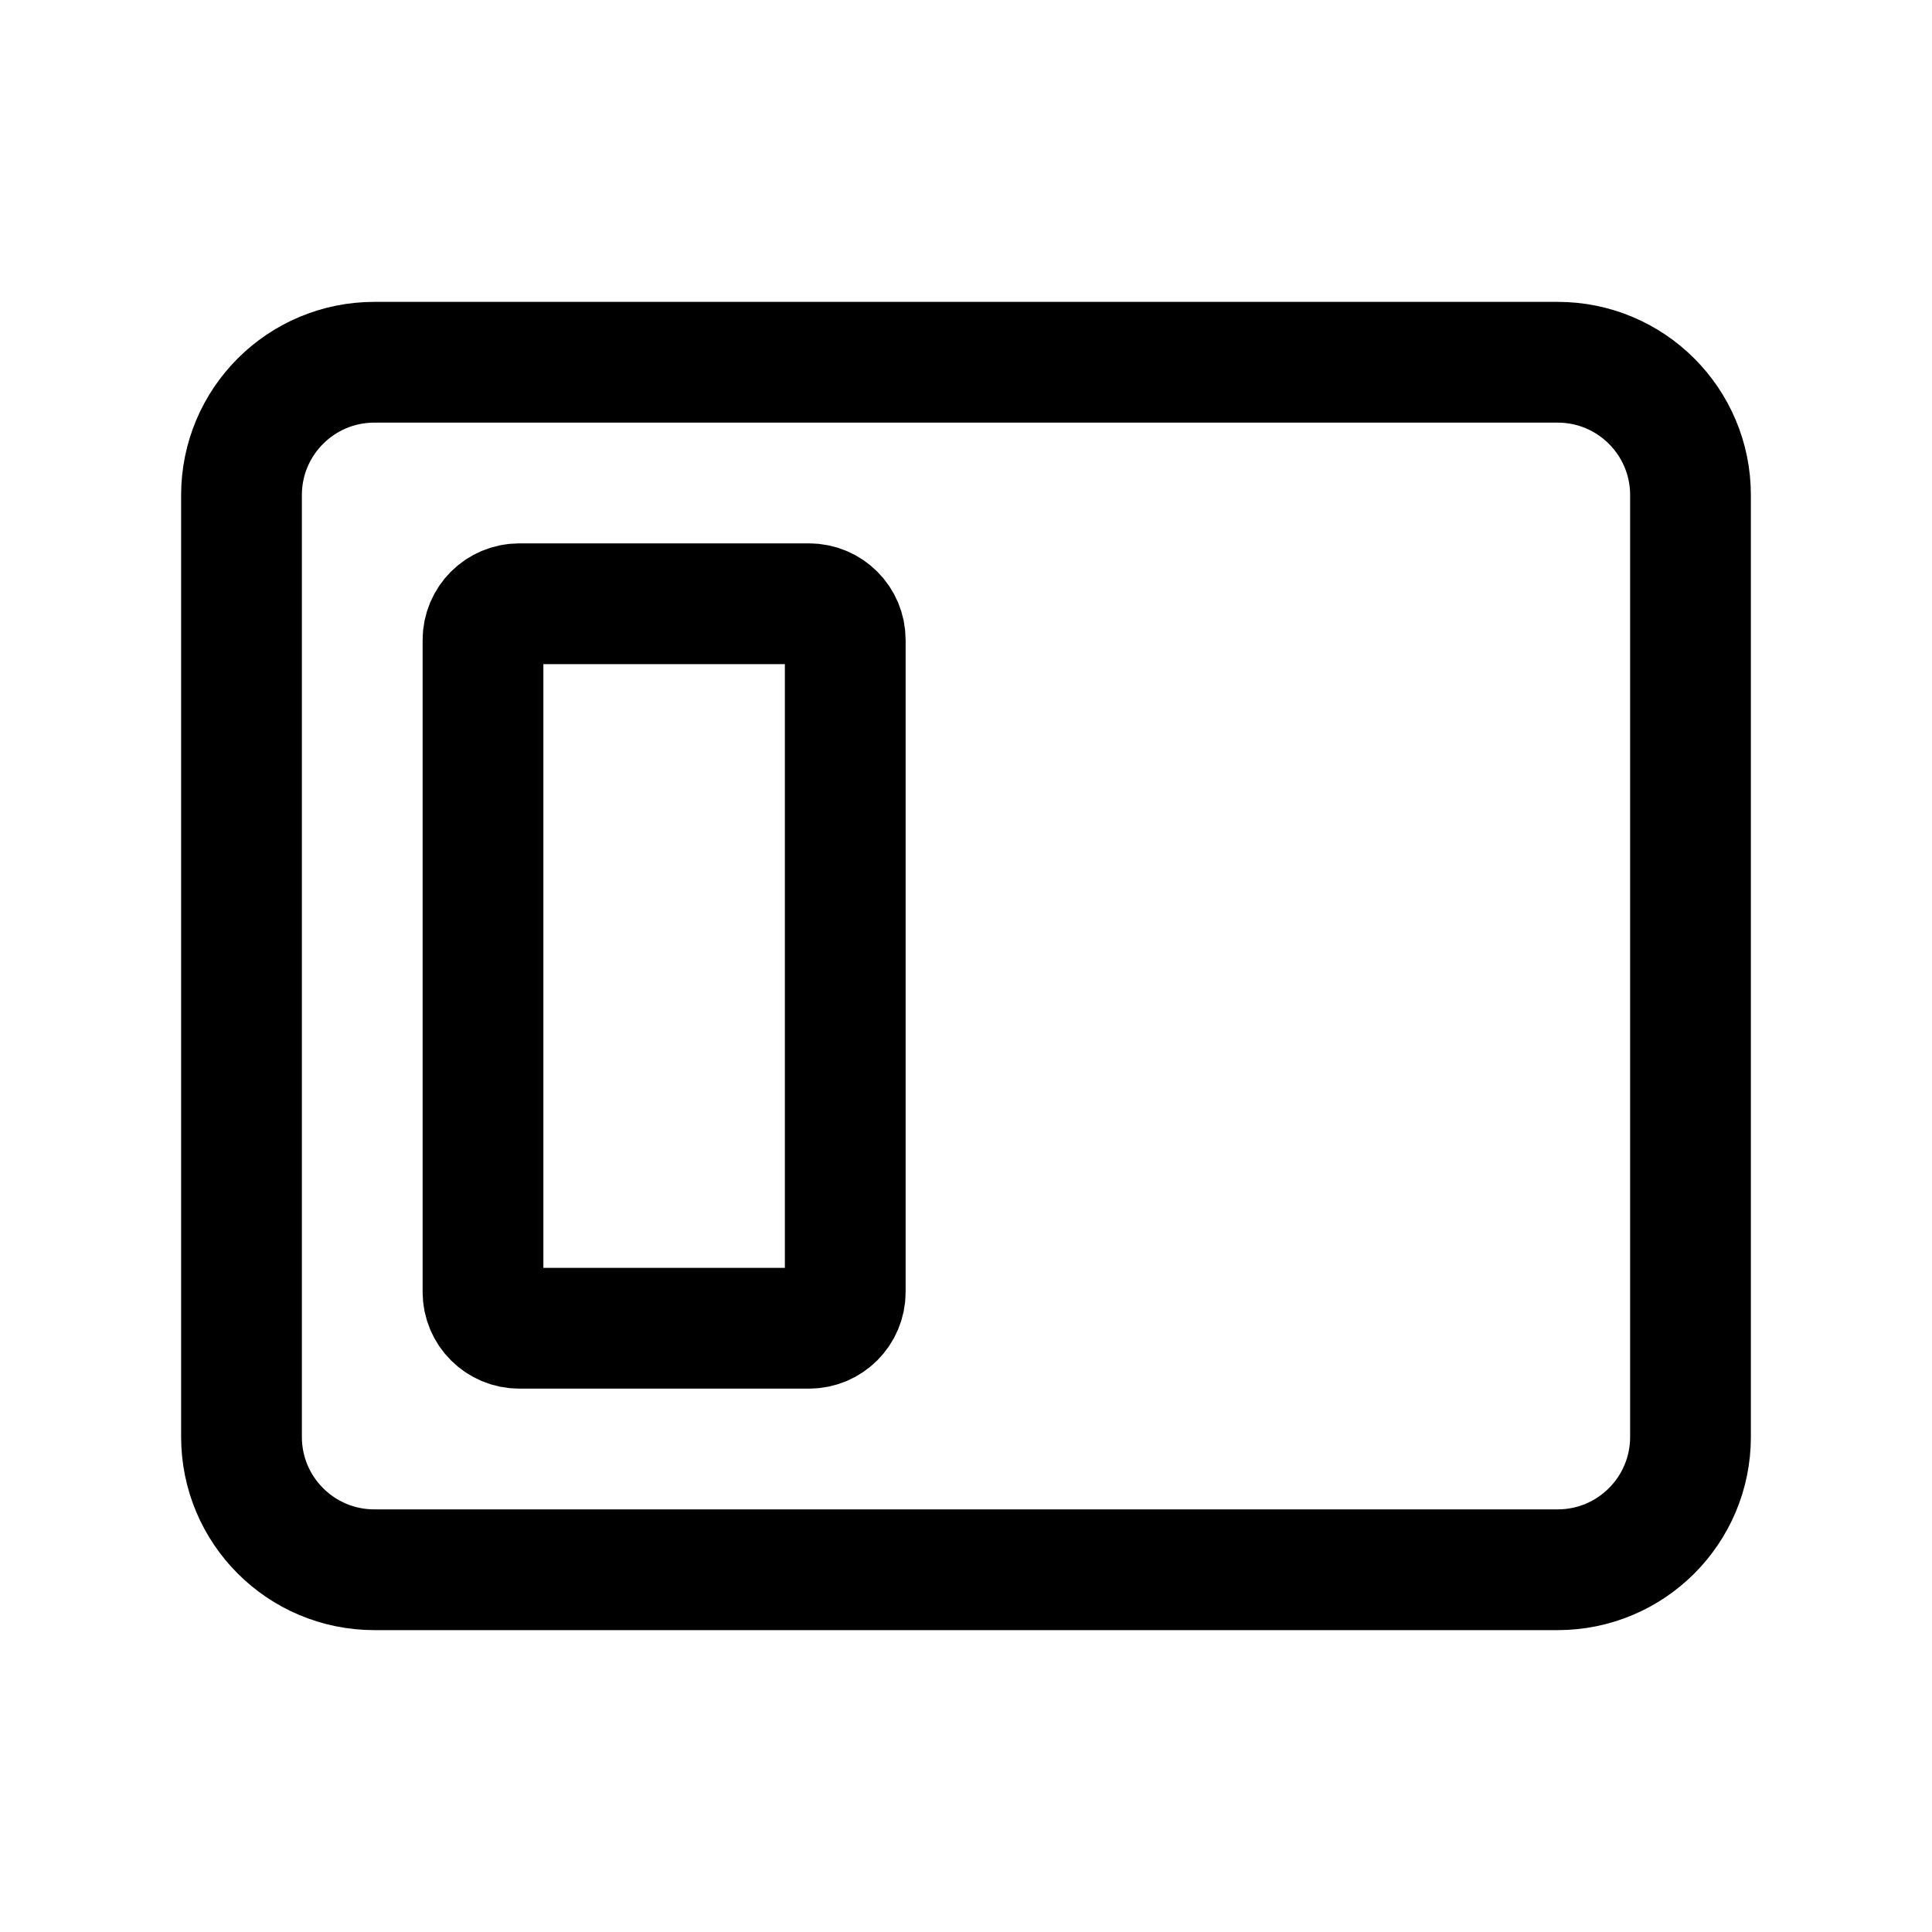
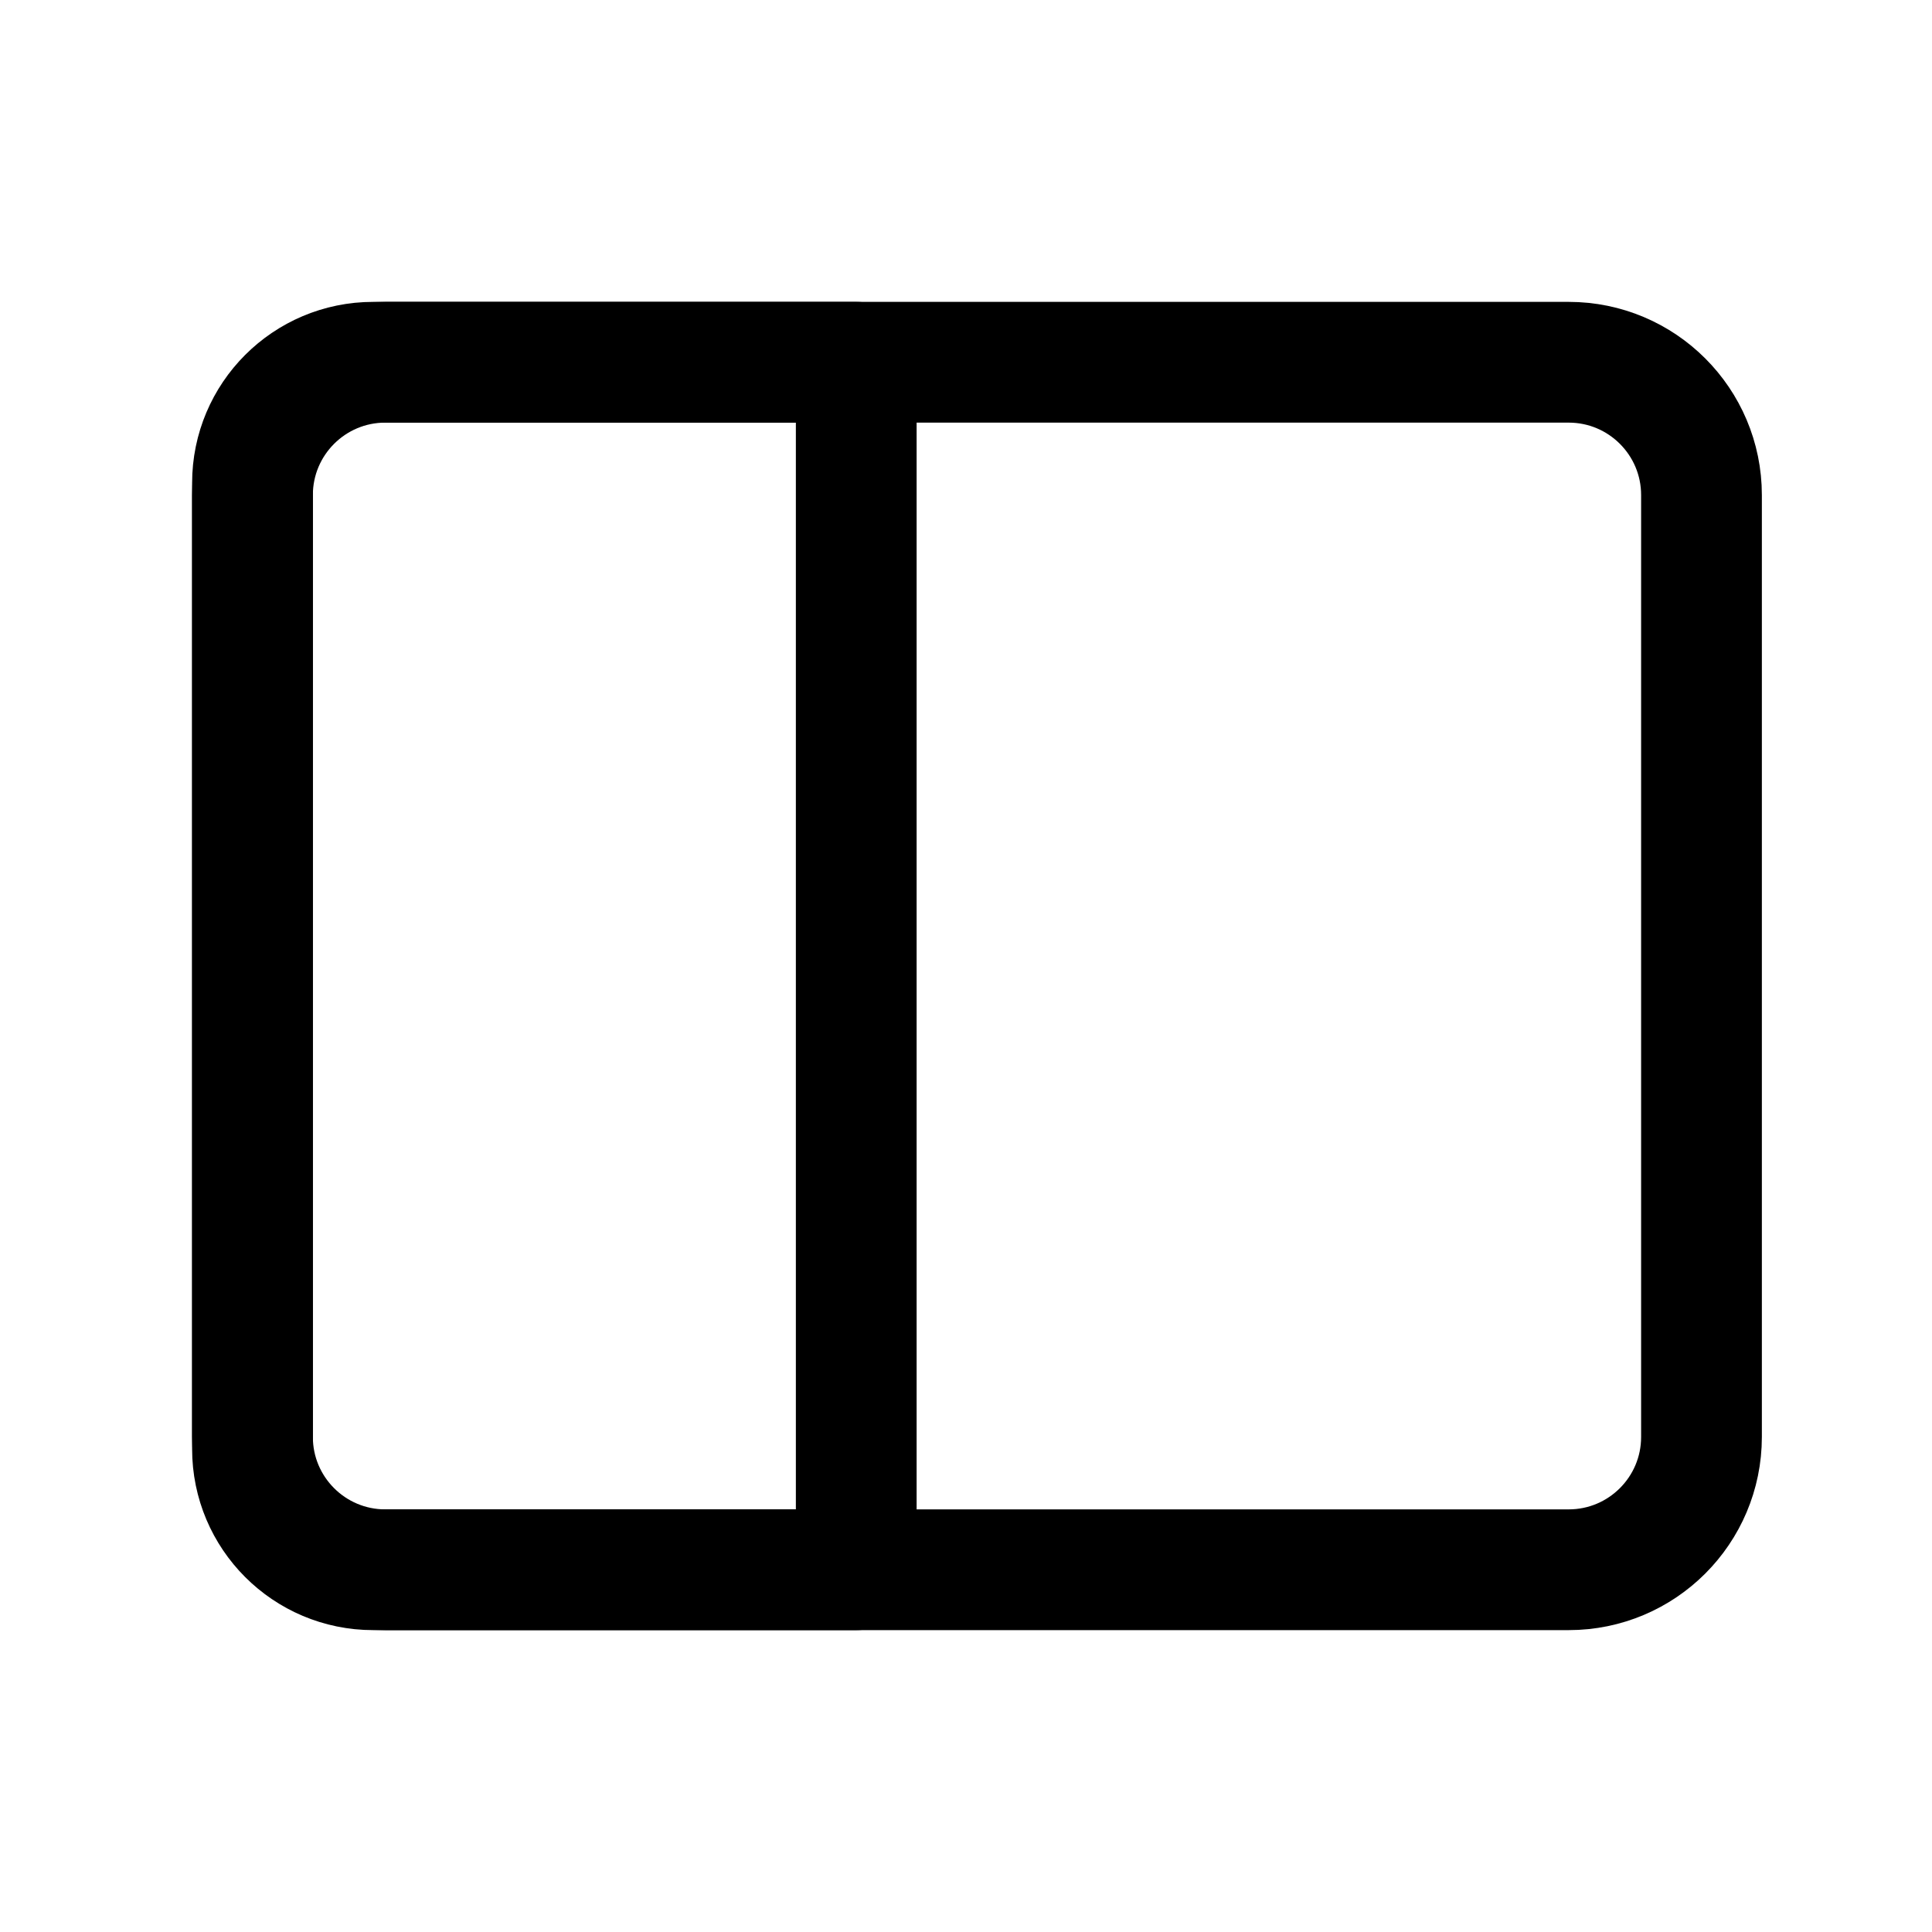
<svg xmlns="http://www.w3.org/2000/svg" fill="none" viewBox="0 0 16 16">
-   <path stroke="currentColor" stroke-linecap="round" stroke-linejoin="round" d="M2 4.1A1.1 1.1 0 0 1 3.1 3h9.8A1.1 1.1 0 0 1 14 4.1v7.8a1.1 1.1 0 0 1-1.1 1.1H3.1A1.1 1.1 0 0 1 2 11.9z" />
-   <path stroke="currentColor" stroke-linecap="round" stroke-linejoin="round" d="M4 10.7V5.3a.3.3 0 0 1 .3-.3h2.4a.3.3 0 0 1 .3.3v5.4a.3.3 0 0 1-.3.3H4.3a.3.3 0 0 1-.3-.3" />
+   <path stroke="currentColor" stroke-linecap="round" stroke-linejoin="round" d="M2.091 4.1a1.1 1.1 0 0 1 1.1-1.1h9.8a1.1 1.1 0 0 1 1.1 1.1v7.8a1.1 1.1 0 0 1-1.1 1.1h-9.8a1.1 1.1 0 0 1-1.1-1.1z" />
+   <path stroke="currentColor" stroke-linecap="round" stroke-linejoin="round" d="M2.091 4a1 1 0 0 1 1-1h4v10h-4a1 1 0 0 1-1-1z" />
</svg>
